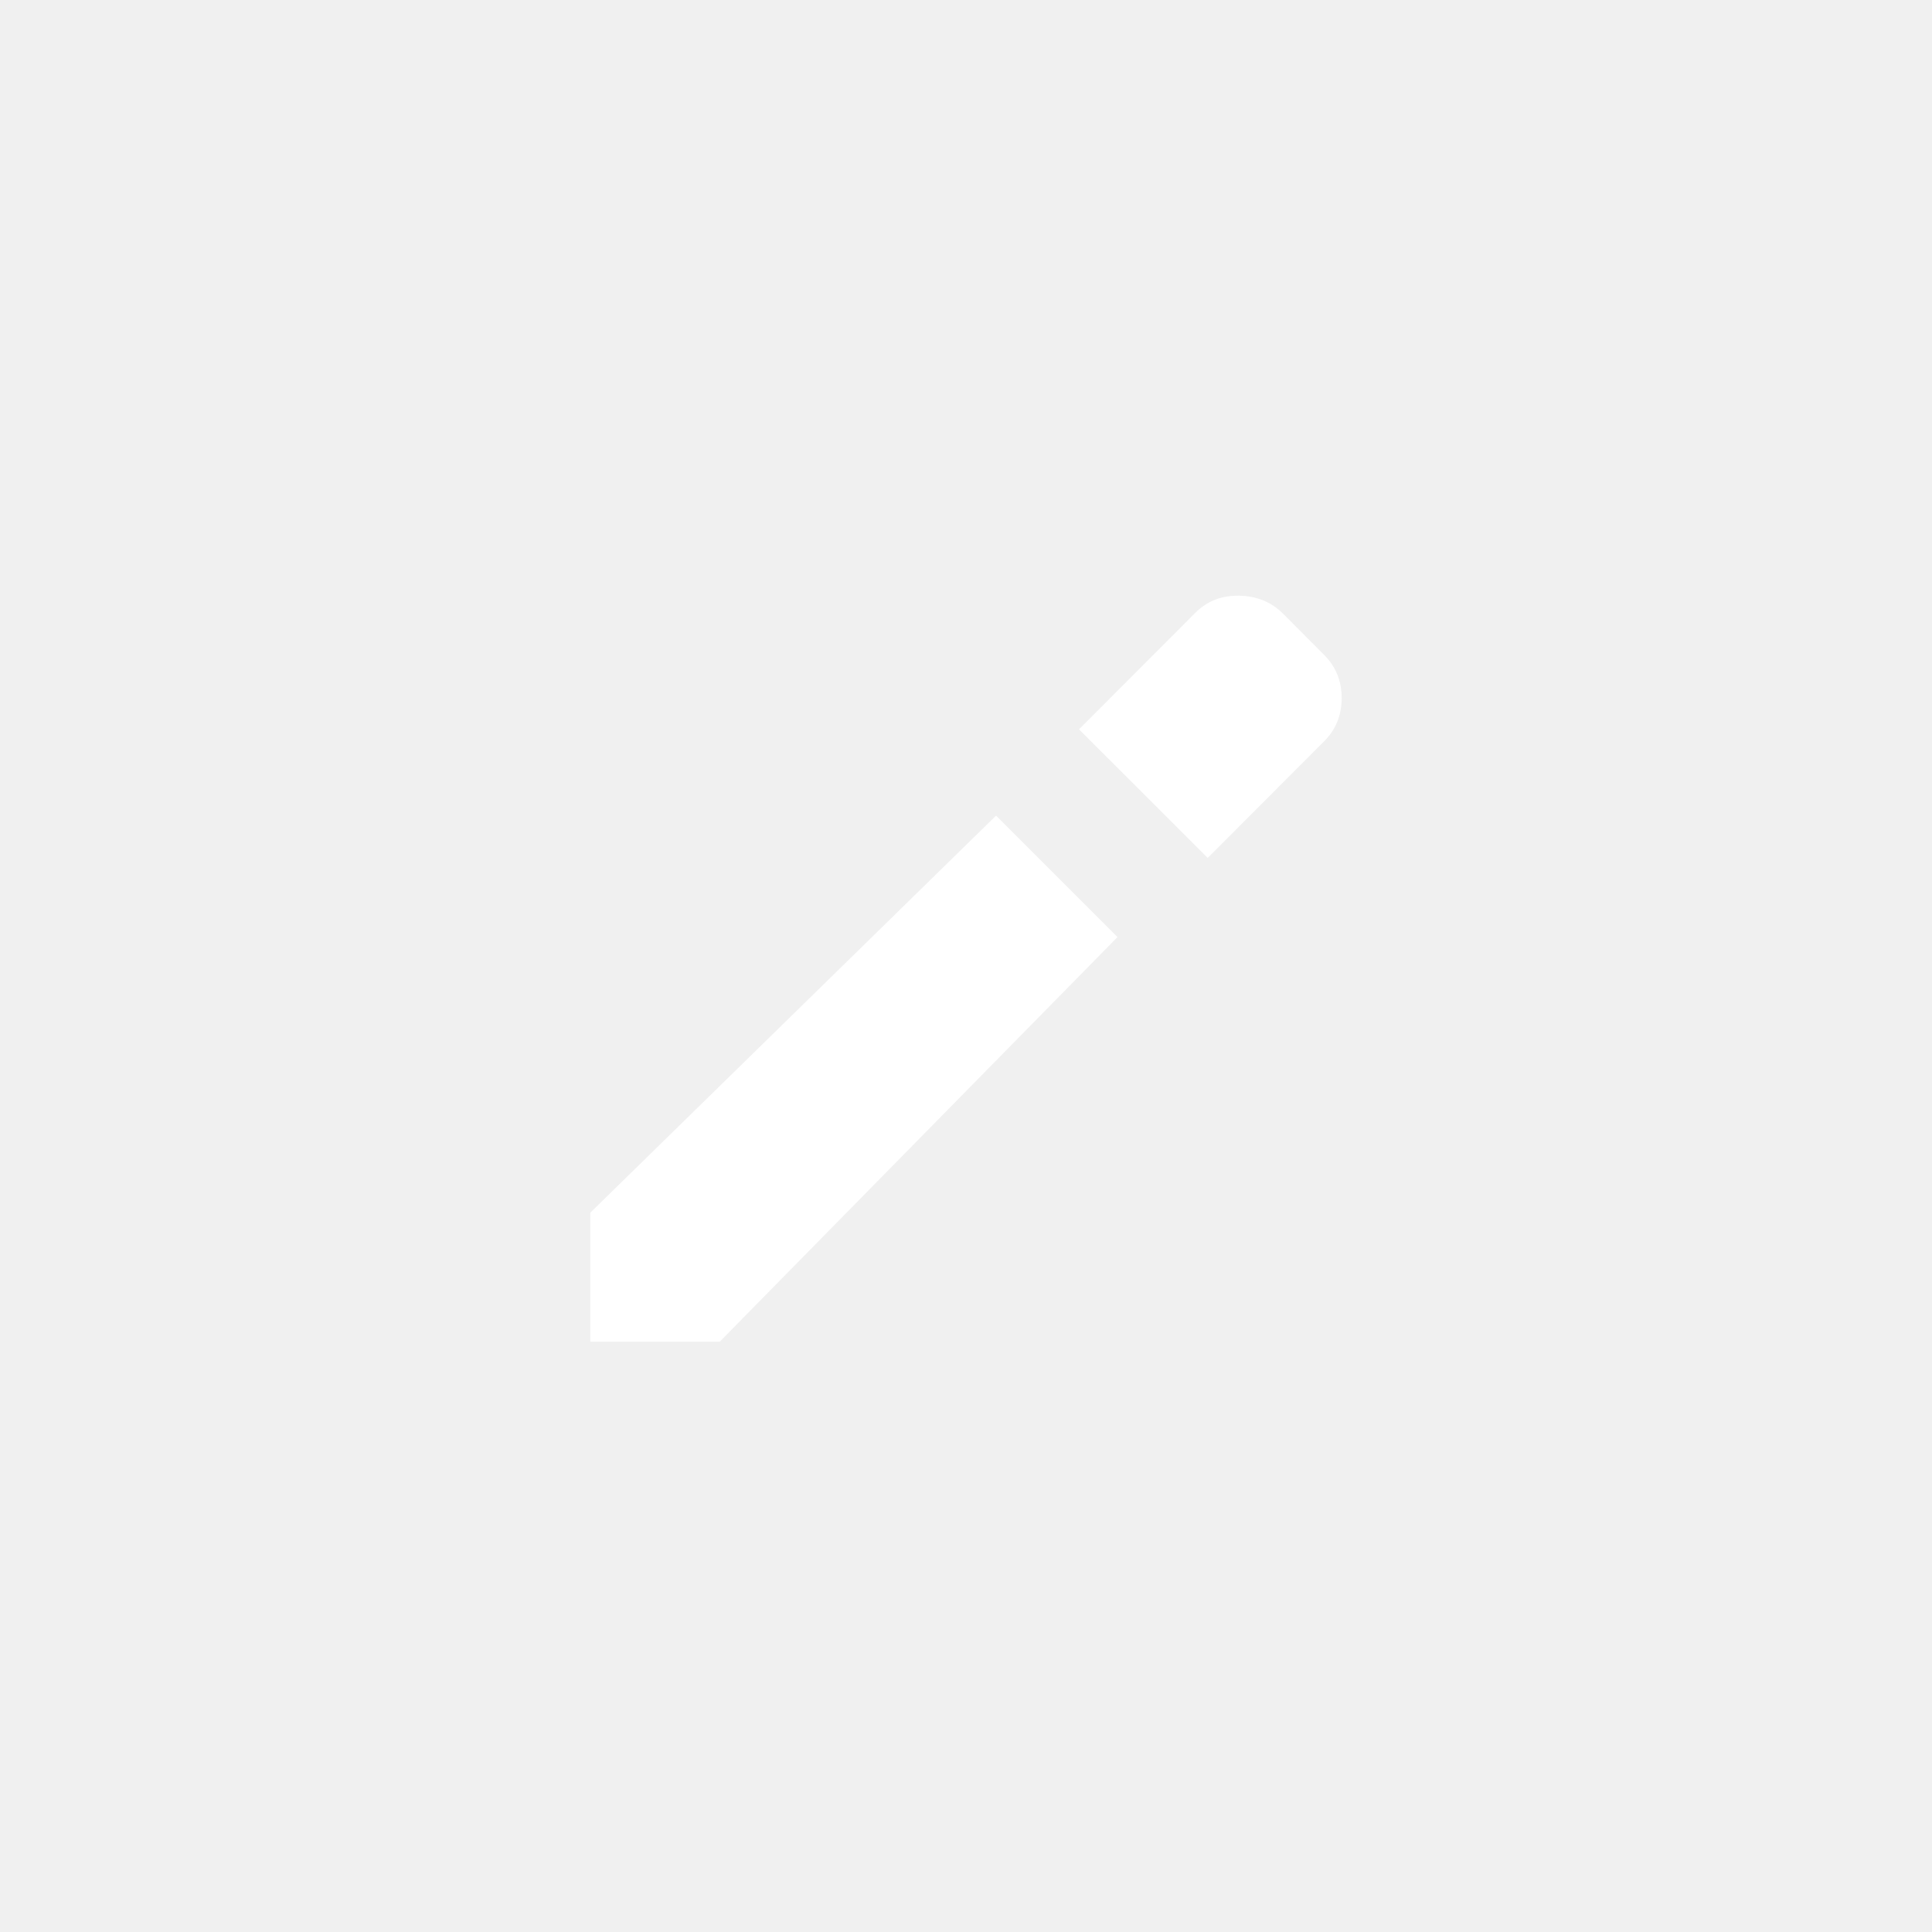
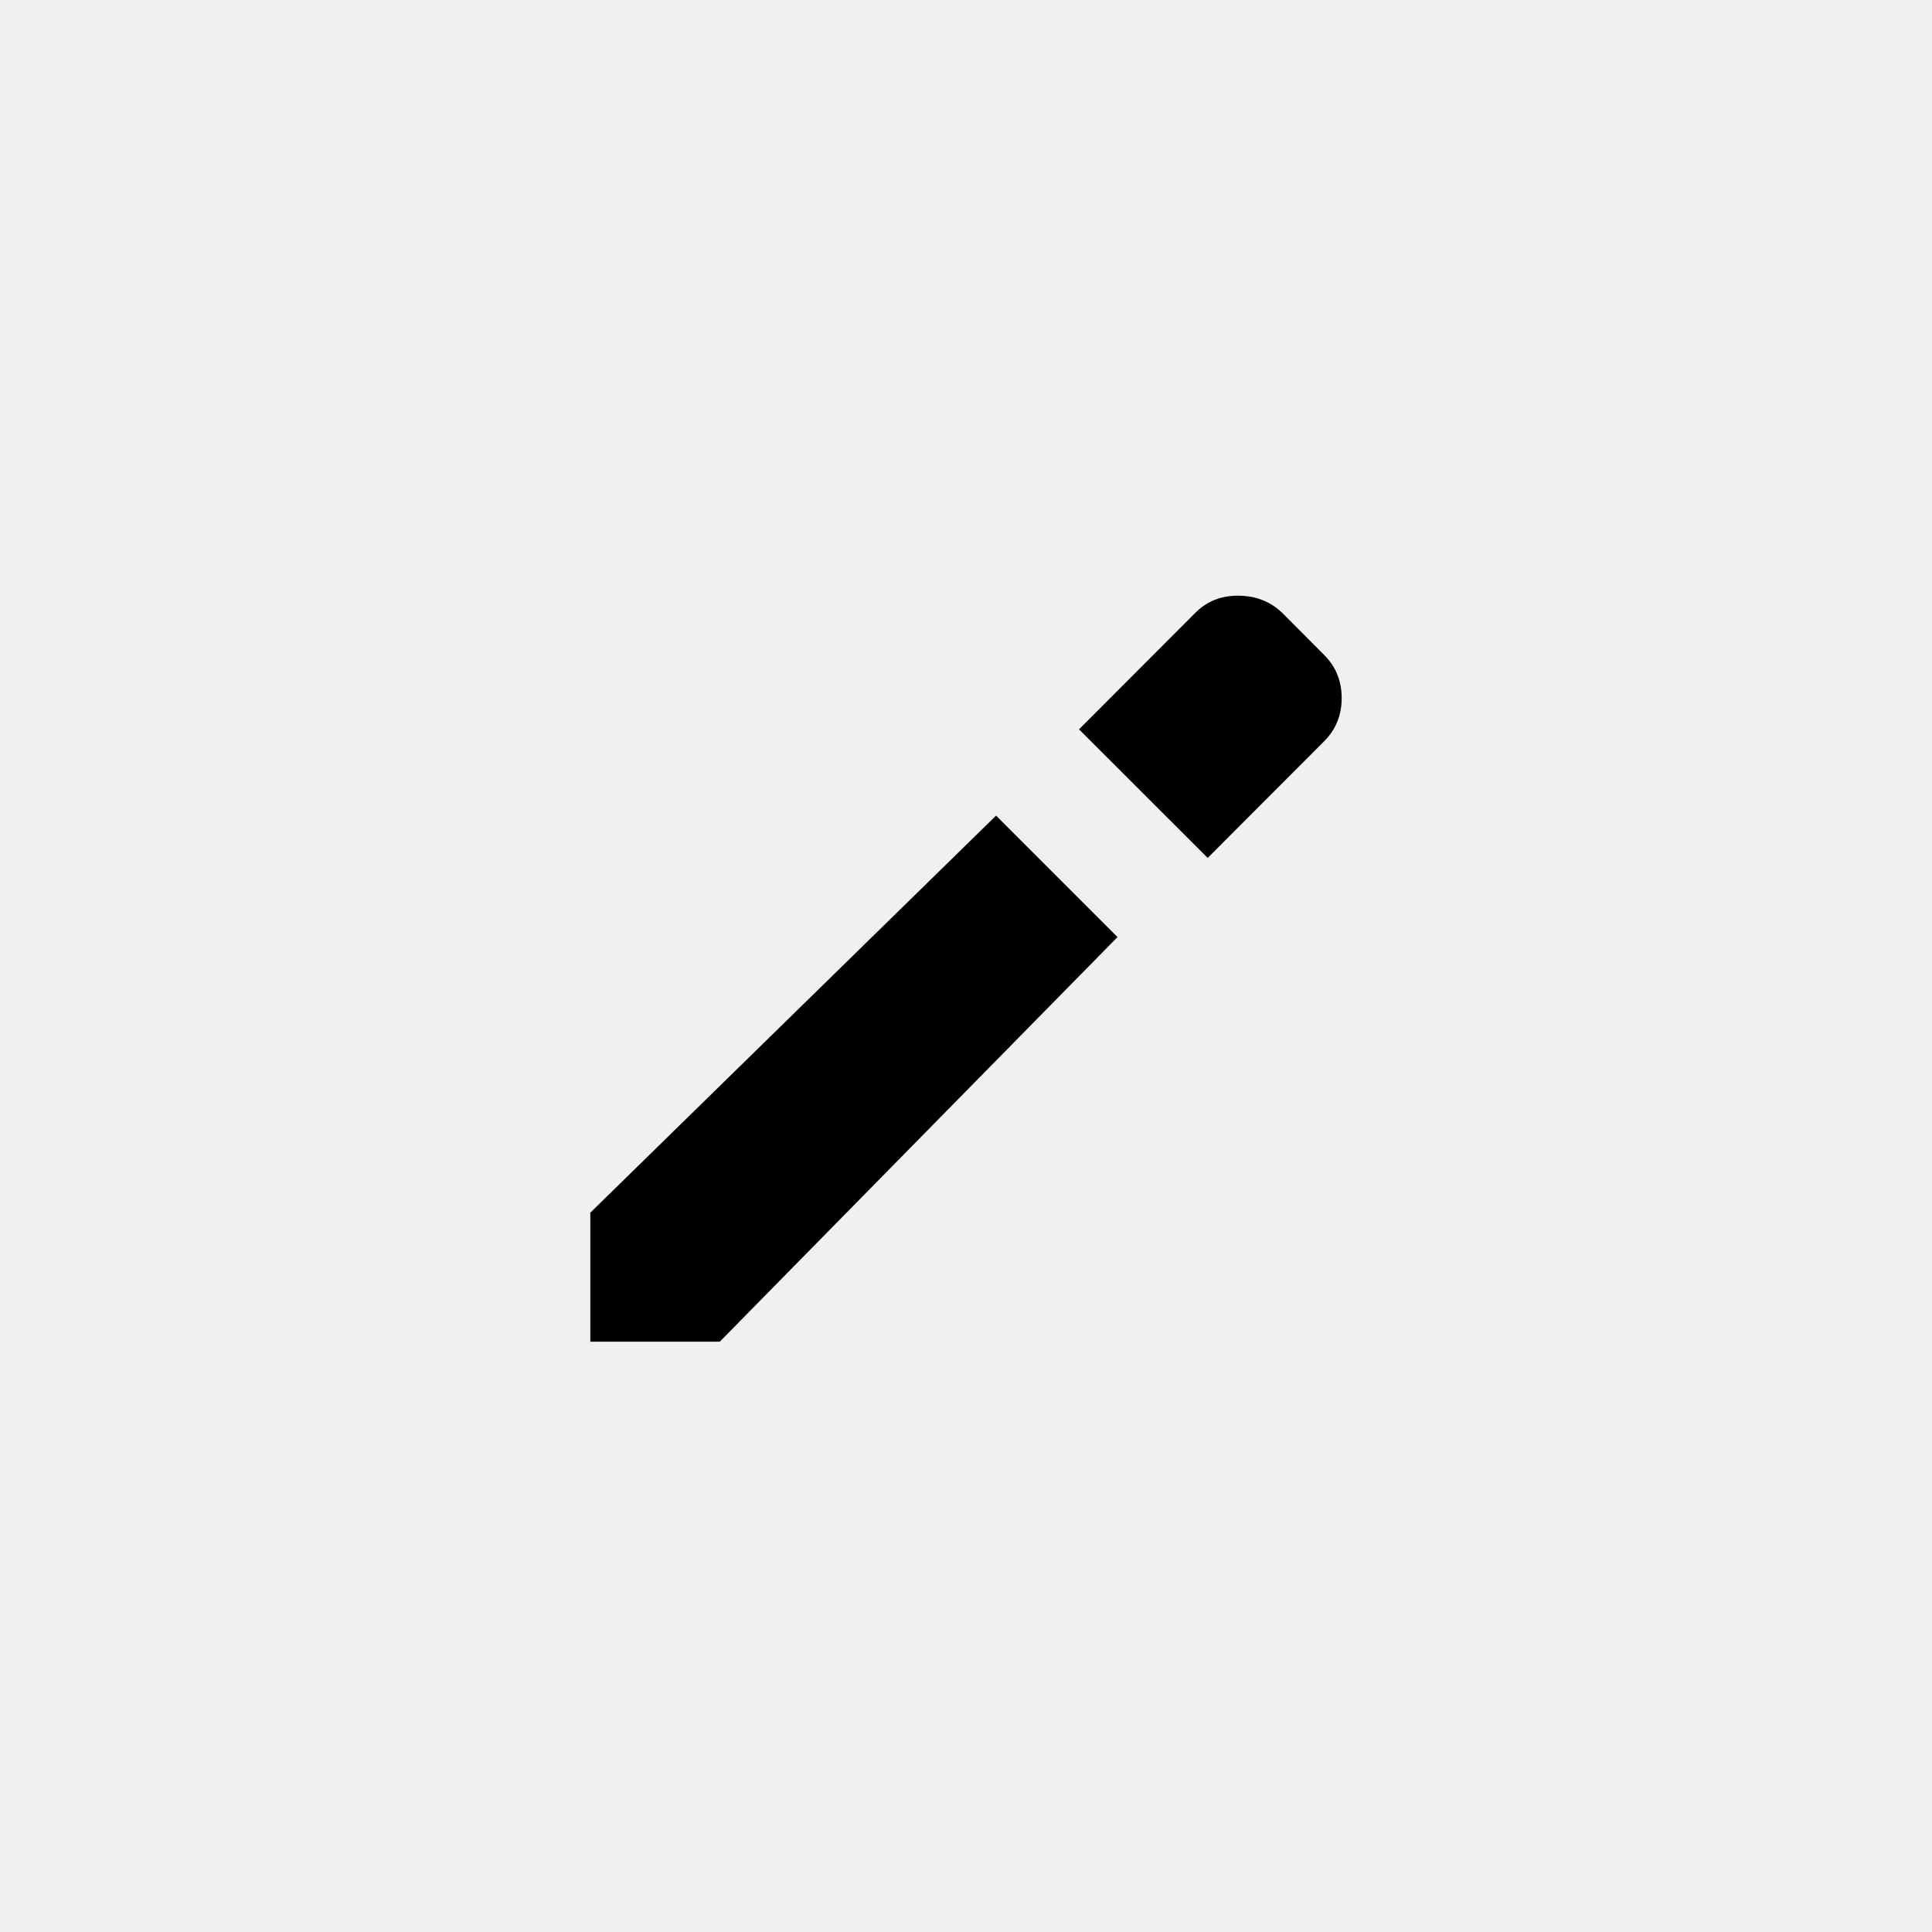
- <svg xmlns="http://www.w3.org/2000/svg" height="36" width="36" viewBox="0 0 36 36">
-   <path fill="#fff" d="m 22.504,15.986 -2.398,-2.396 2.17,-2.174 c 0.218,-0.217 0.489,-0.322 0.816,-0.316 0.326,0.006 0.598,0.118 0.816,0.335 l 0.766,0.769 C 24.891,12.421 25,12.689 25,13.008 c 0,0.319 -0.109,0.587 -0.326,0.804 z M 20.823,17.461 13.412,25 H 11 v -2.404 l 7.56,-7.398 z" />
+ <svg xmlns="http://www.w3.org/2000/svg" viewBox="0 0 36 36">
+   <path d="m 22.504,15.986 -2.398,-2.396 2.17,-2.174 c 0.218,-0.217 0.489,-0.322 0.816,-0.316 0.326,0.006 0.598,0.118 0.816,0.335 l 0.766,0.769 C 24.891,12.421 25,12.689 25,13.008 c 0,0.319 -0.109,0.587 -0.326,0.804 z M 20.823,17.461 13.412,25 H 11 v -2.404 l 7.56,-7.398 z" />
</svg>
